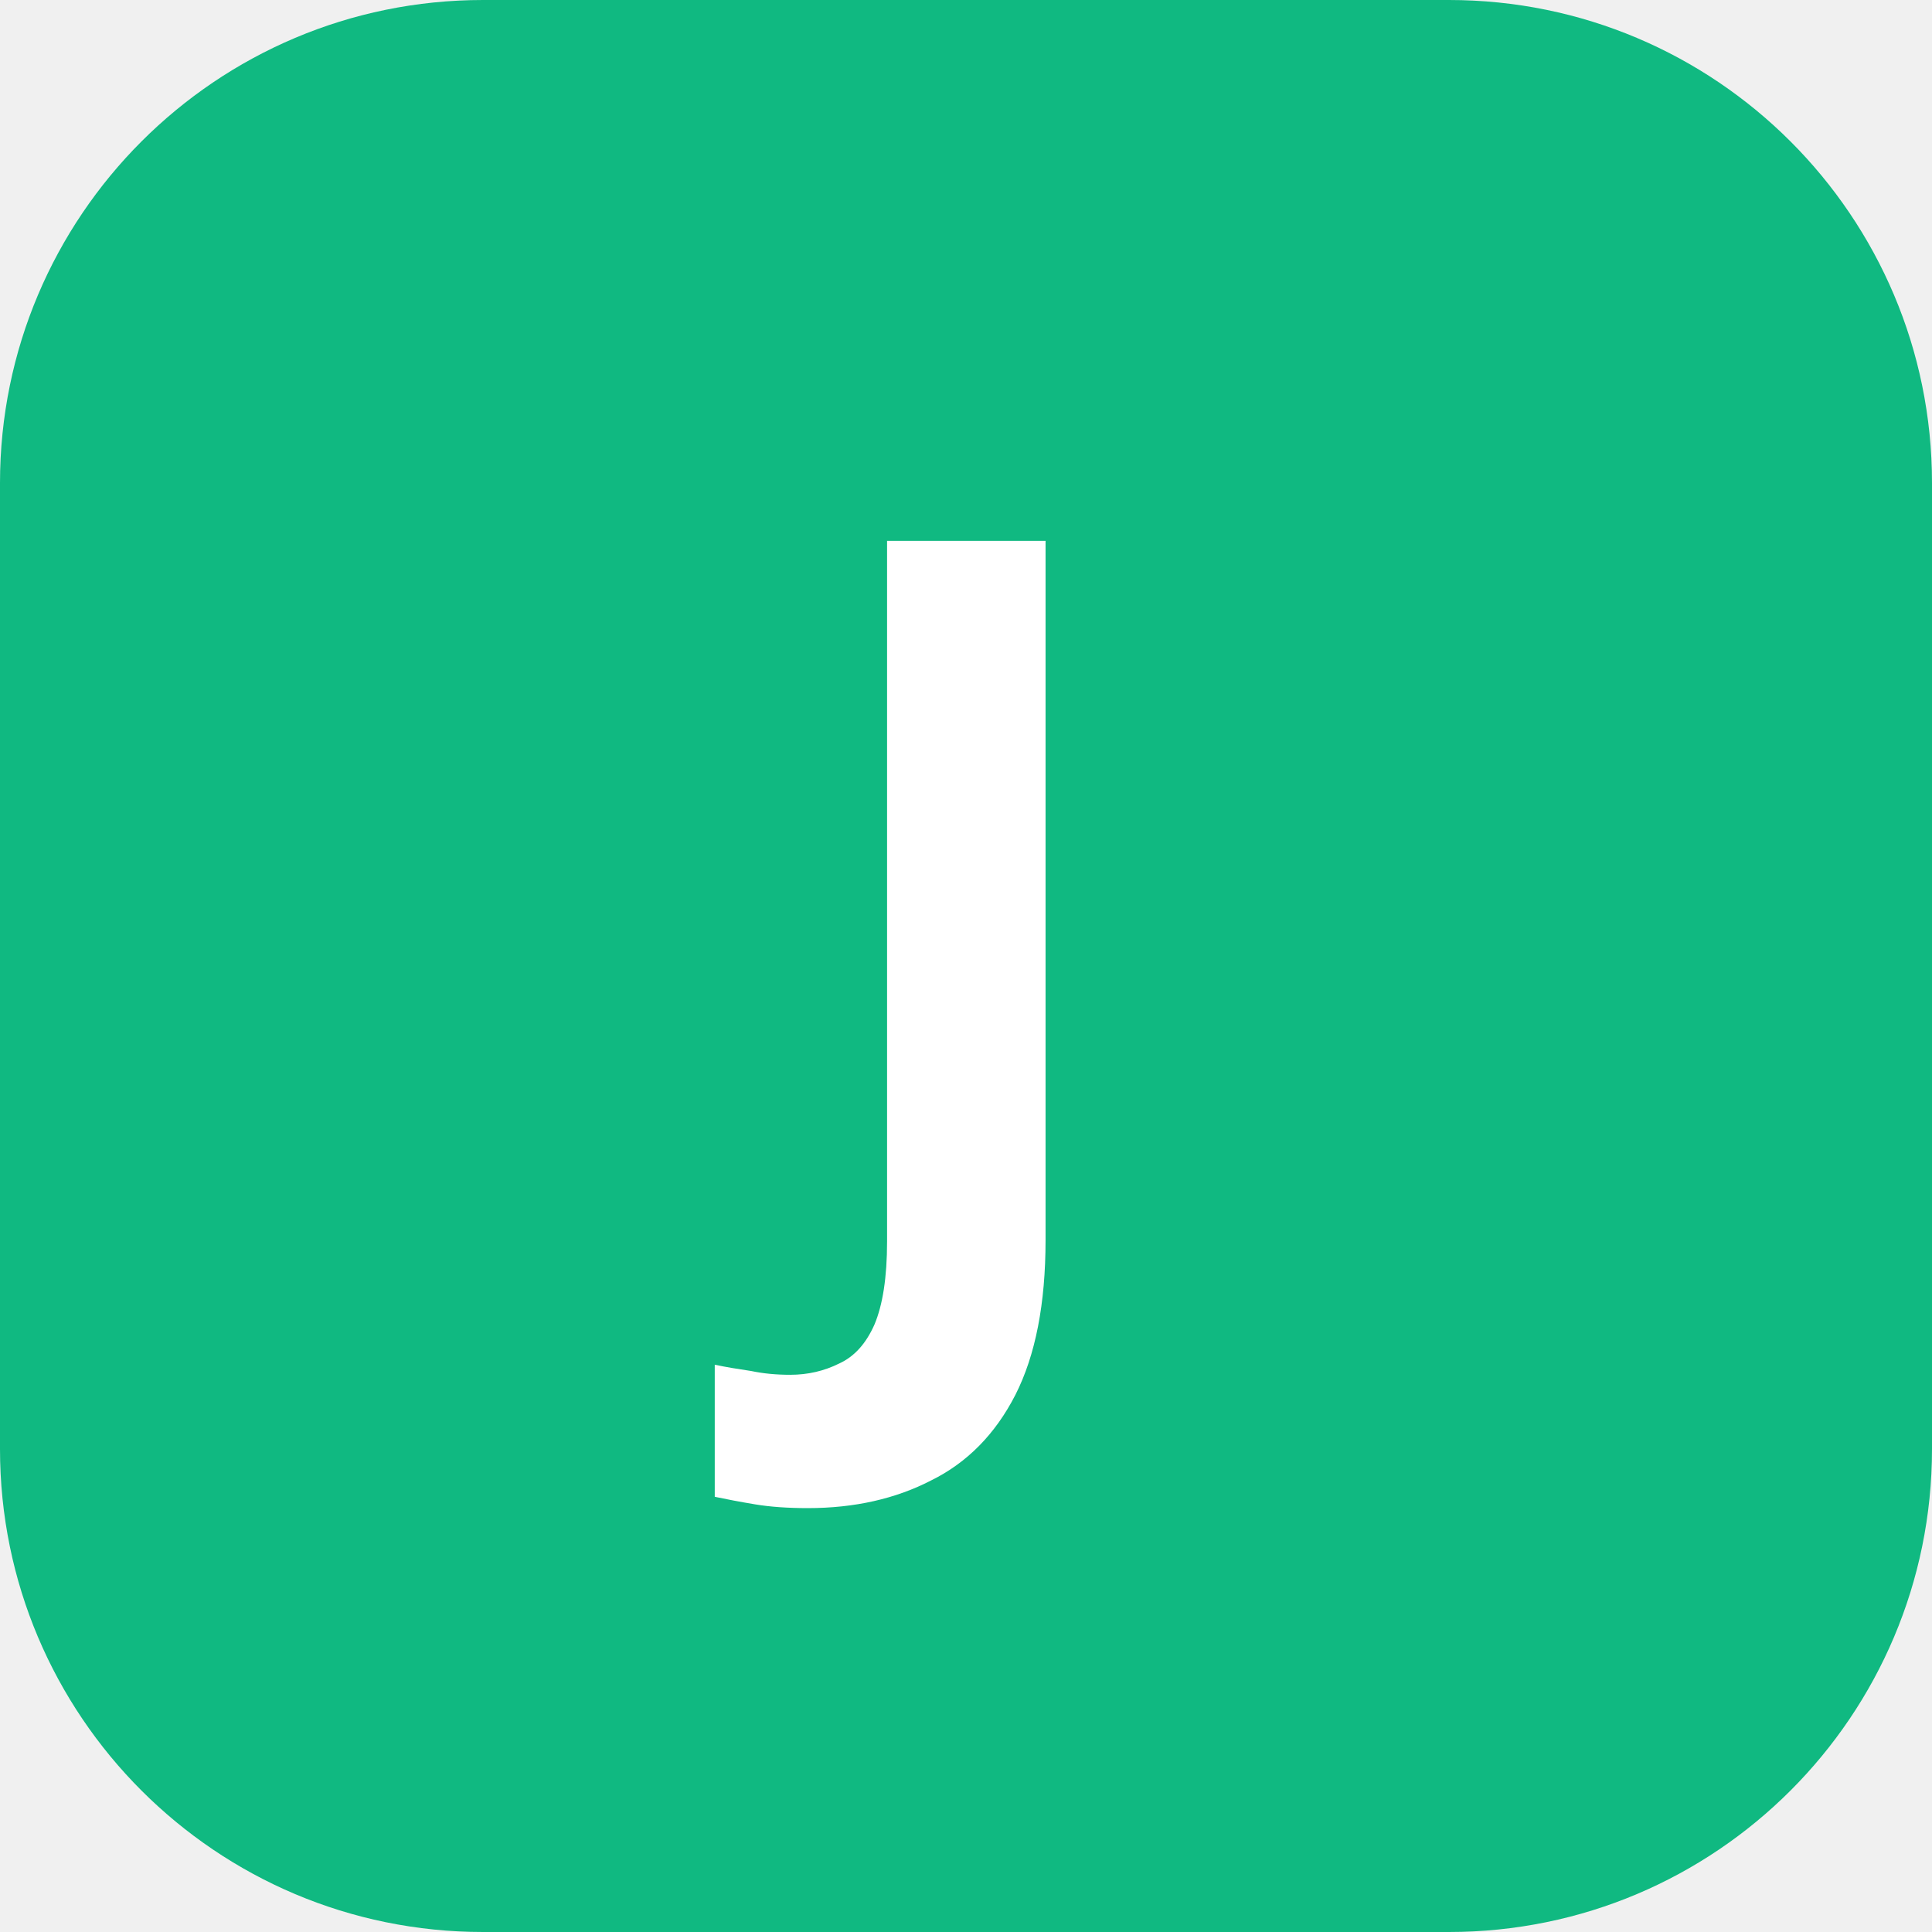
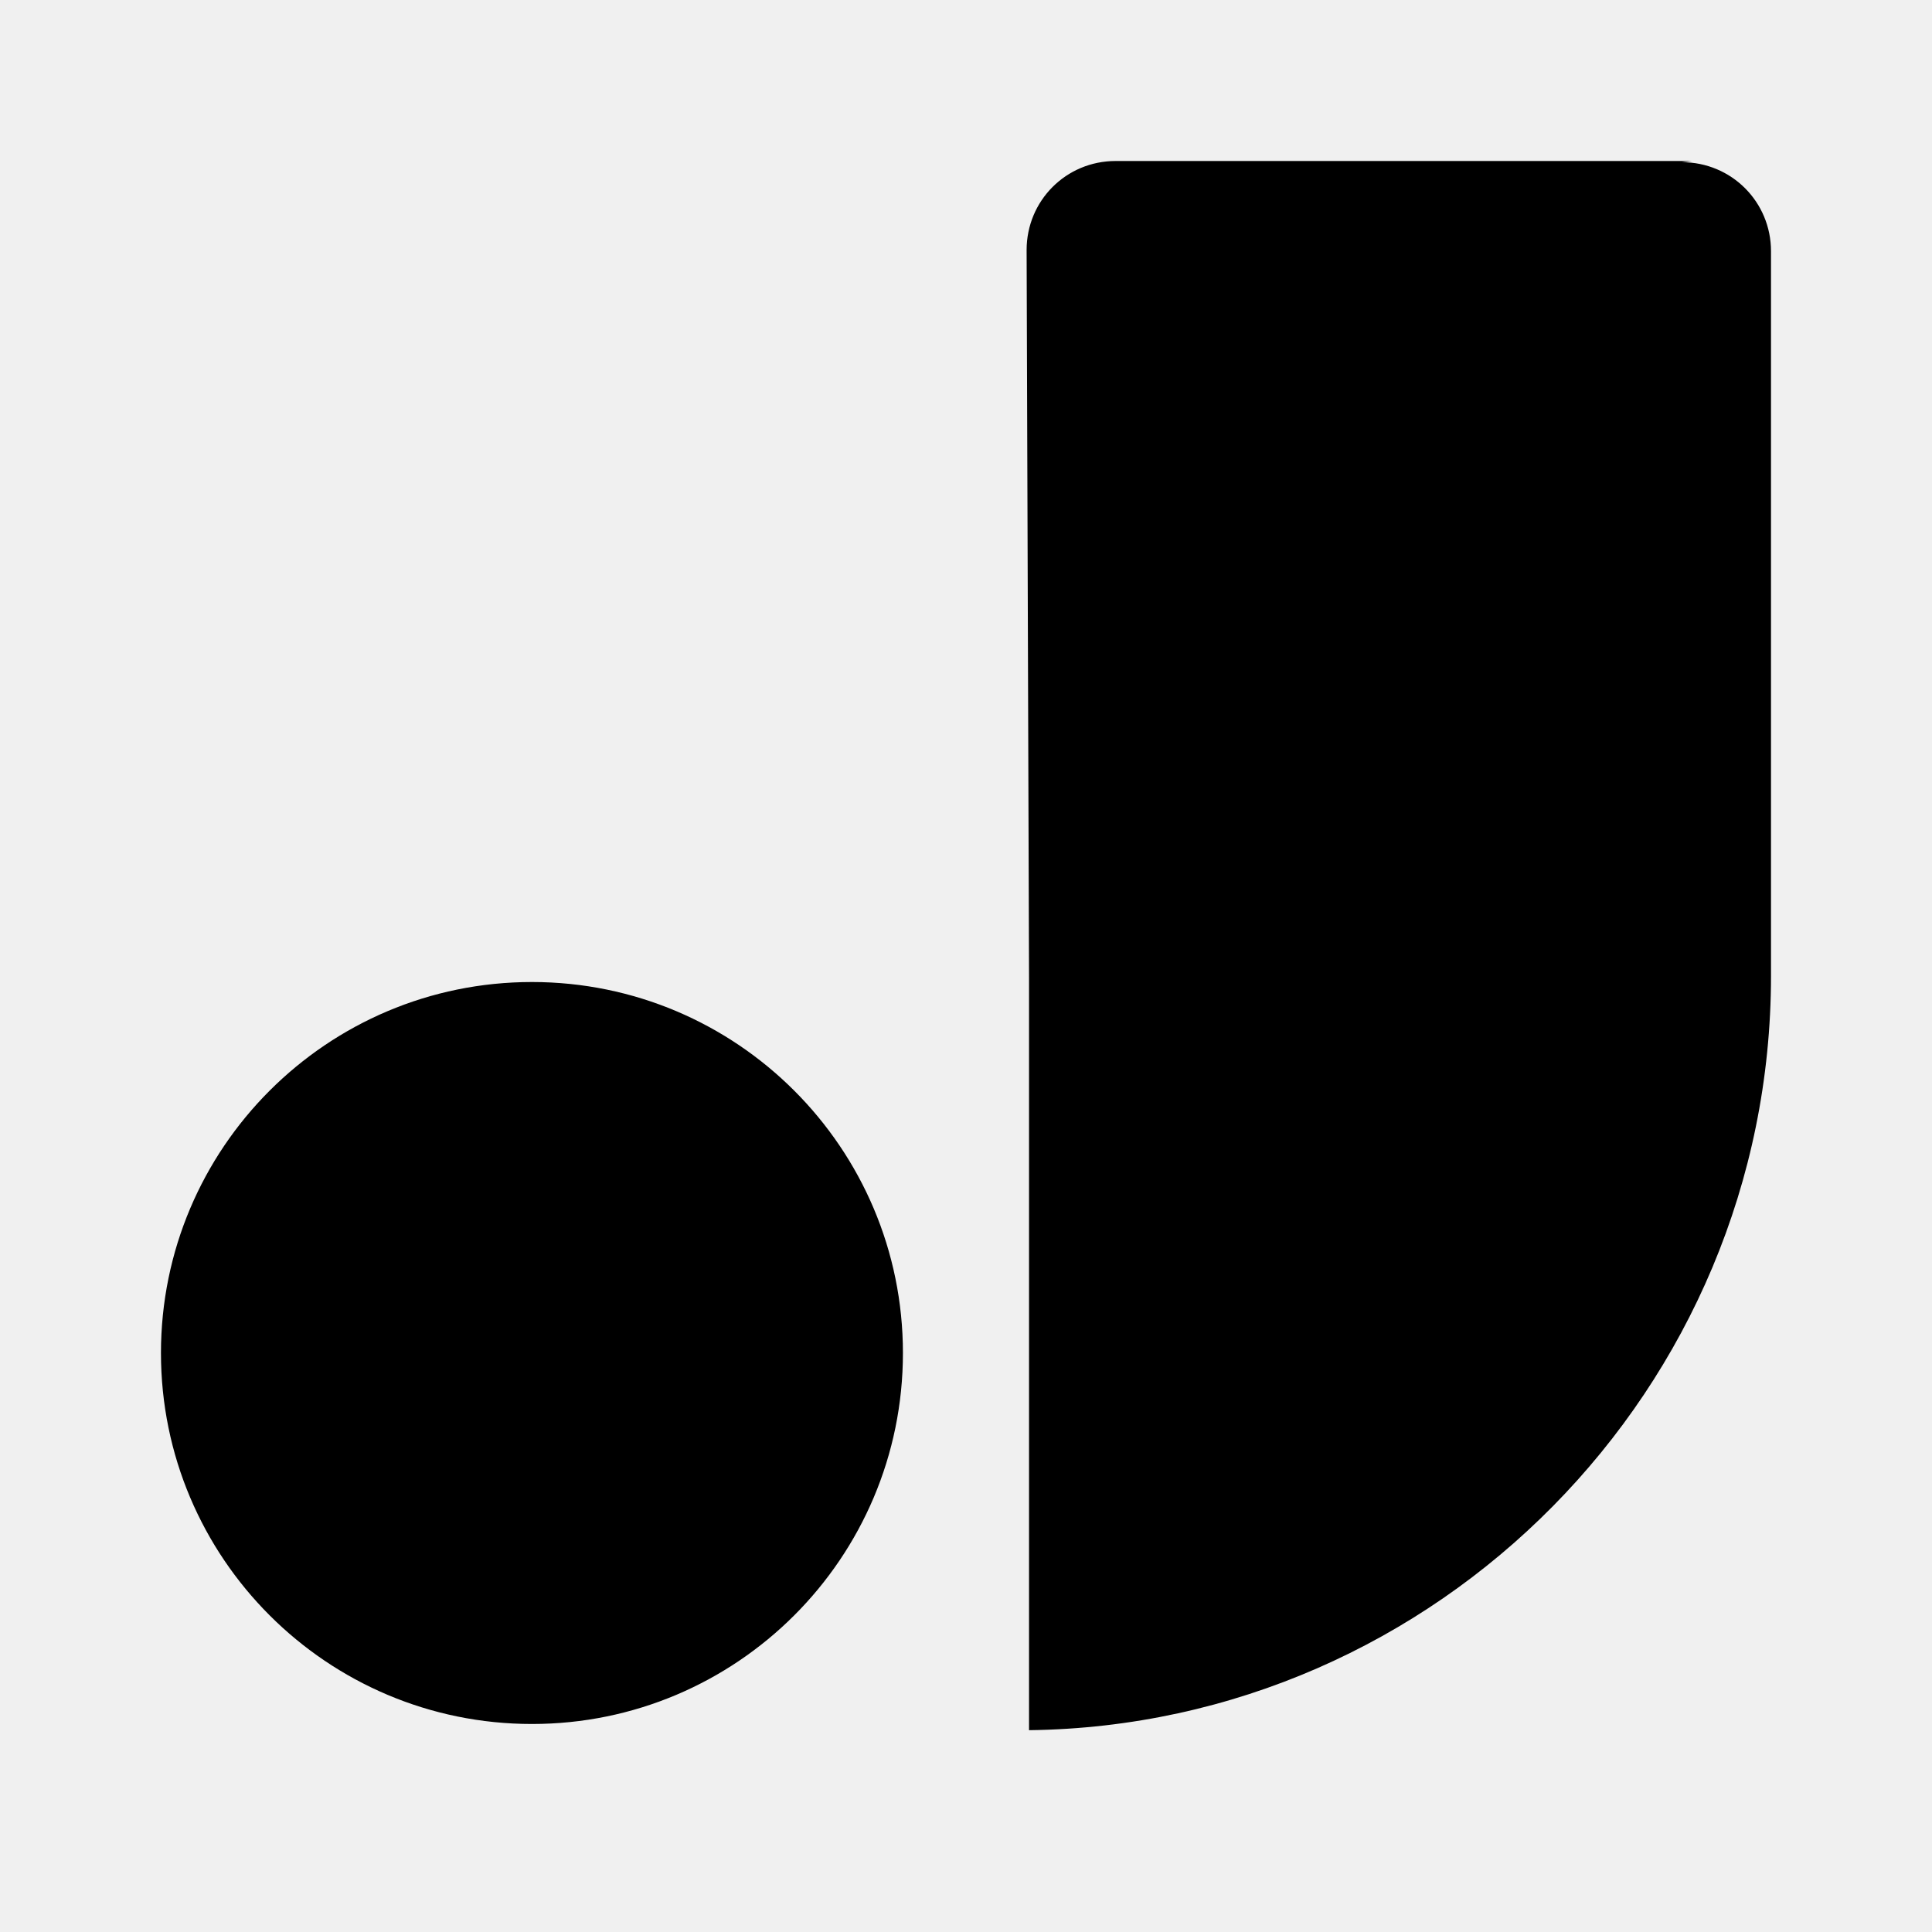
- <svg xmlns="http://www.w3.org/2000/svg" viewBox="0 0 24 24" fill="none">
-   <rect width="24" height="24" rx="6" fill="#10B981" />
-   <text x="12" y="16" text-anchor="middle" font-family="system-ui" font-weight="700" font-size="13" fill="#fff">J</text>
+ <svg xmlns="http://www.w3.org/2000/svg" fill="#000000" fill-rule="evenodd" height="1em" style="flex:none;line-height:1" viewBox="0 0 24 24" width="1em">
+   <path d="M6.608 21.416a4.608 4.608 0 100-9.217 4.608 4.608 0 000 9.217zM20.894 2.015c.614 0 1.106.492 1.106 1.106v9.002c0 5.13-4.148 9.309-9.217 9.37v-9.355l-.03-9.032c0-.614.491-1.106 1.106-1.106h7.158l-.123.015z" />
</svg>
